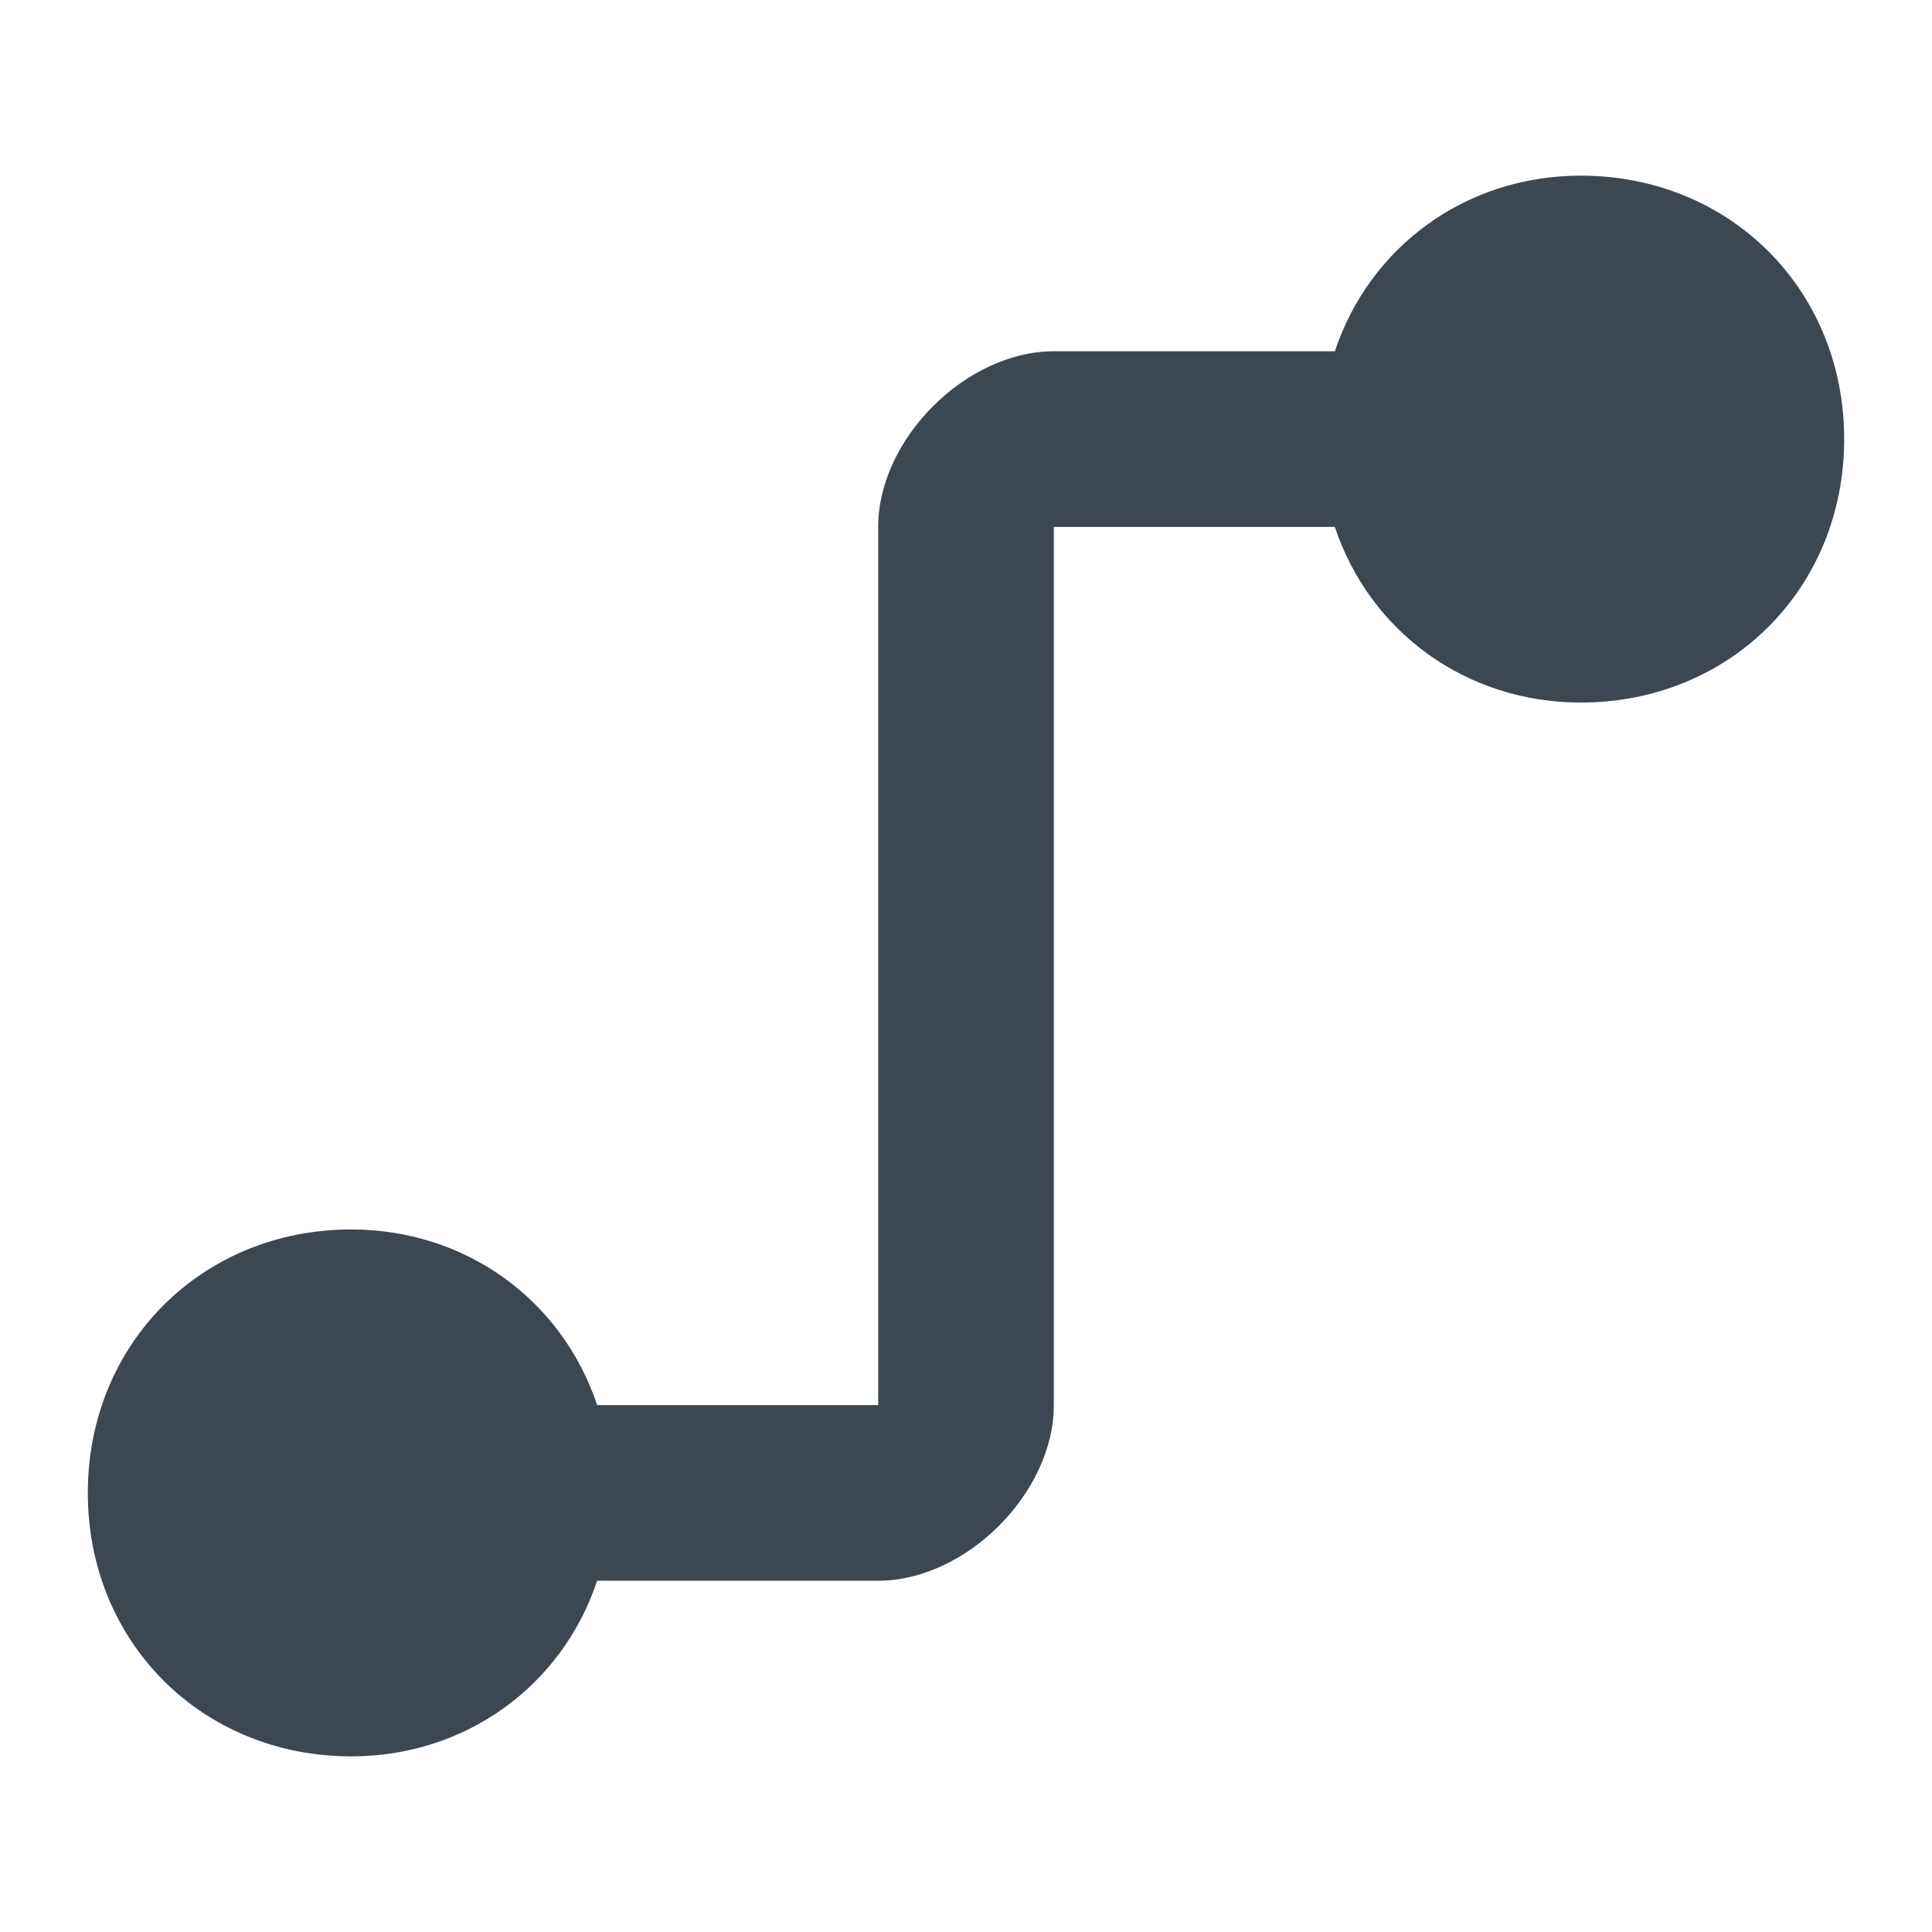
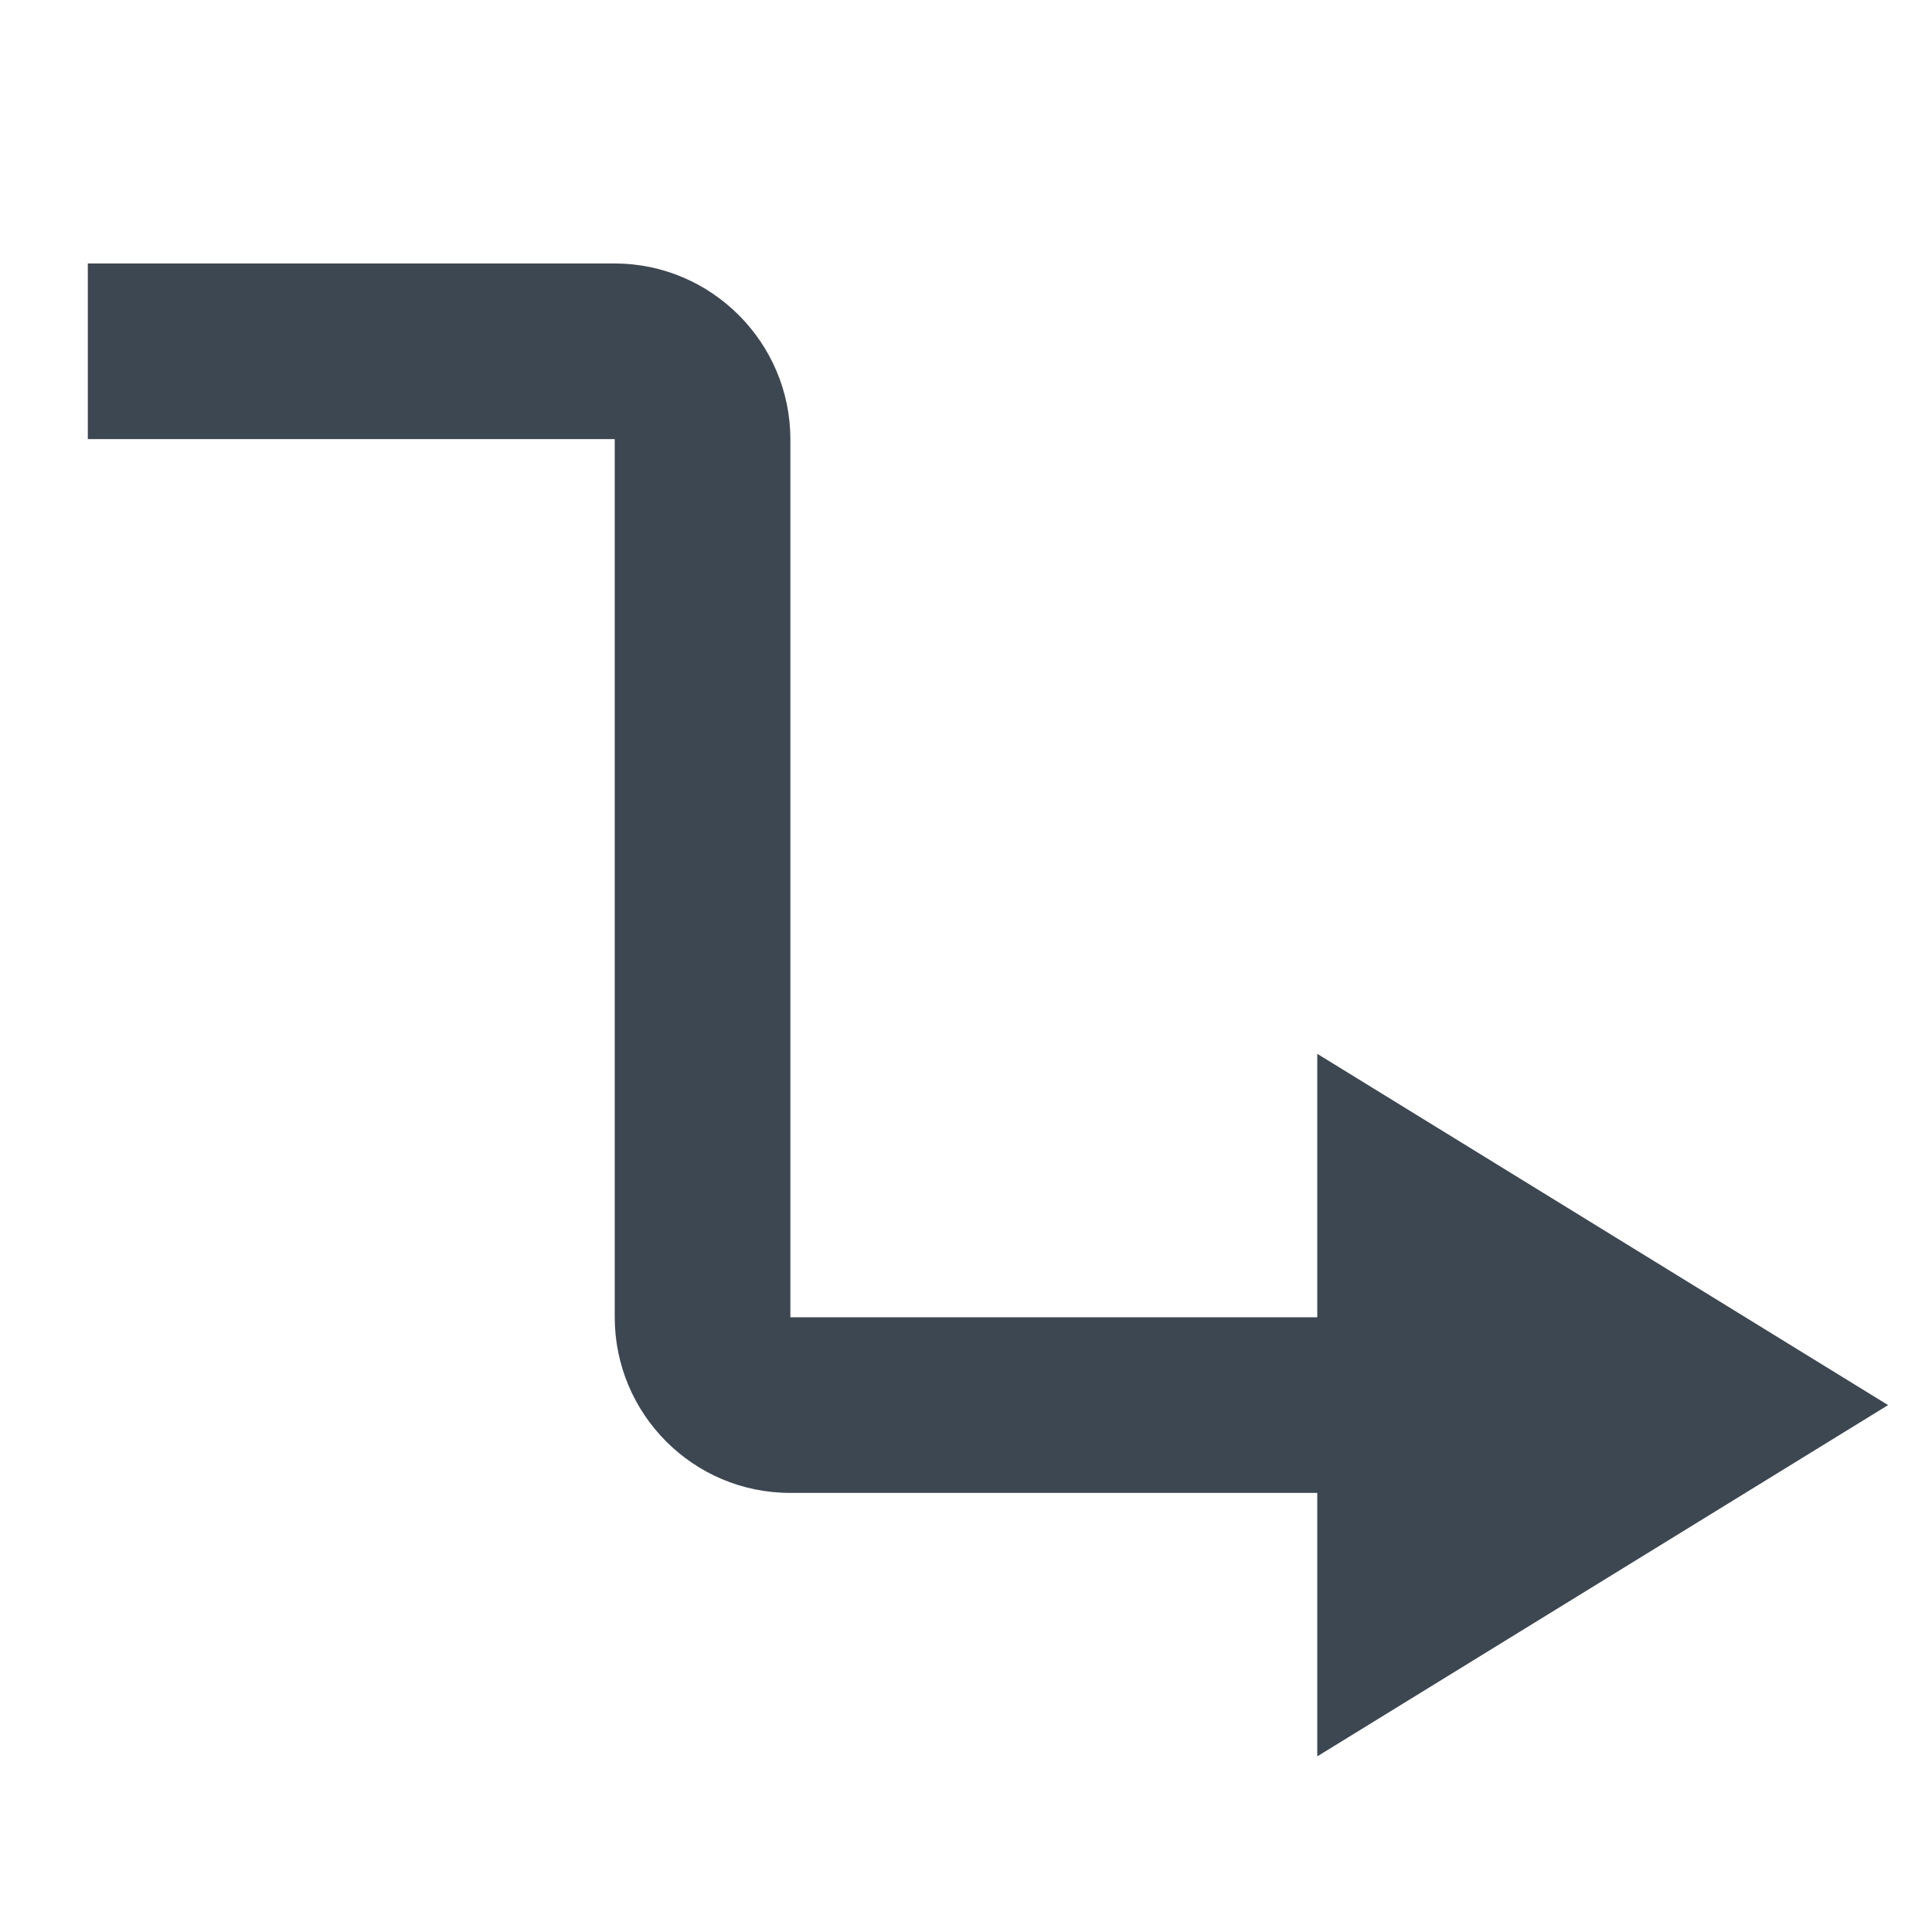
<svg xmlns="http://www.w3.org/2000/svg" width="22" height="22">
-   <path d="M18 2c-1.3 0-2.4.8-2.8 2H12c-1 0-2 1-2 2v10H6.8c-.4-1.2-1.5-2-2.8-2-1.7 0-3 1.3-3 3s1.3 3 3 3c1.3 0 2.4-.8 2.8-2H10c1 0 2-1 2-2V6h3.2c.4 1.2 1.5 2 2.8 2 1.7 0 3-1.3 3-3s-1.3-3-3-3z" fill="#3D4752" fill-rule="evenodd" />
+   <path d="M15 17H8.998C7.893 17 7 16.102 7 14.998V5.002C7 5.005 6.995 5 6.997 5H1V3h5.997C8.102 3 9 3.902 9 5.002v9.996C9 15 9 15 8.998 15H15v-3l6.5 4-6.5 4v-3z" fill="#3D4752" fill-rule="evenodd" />
</svg>
